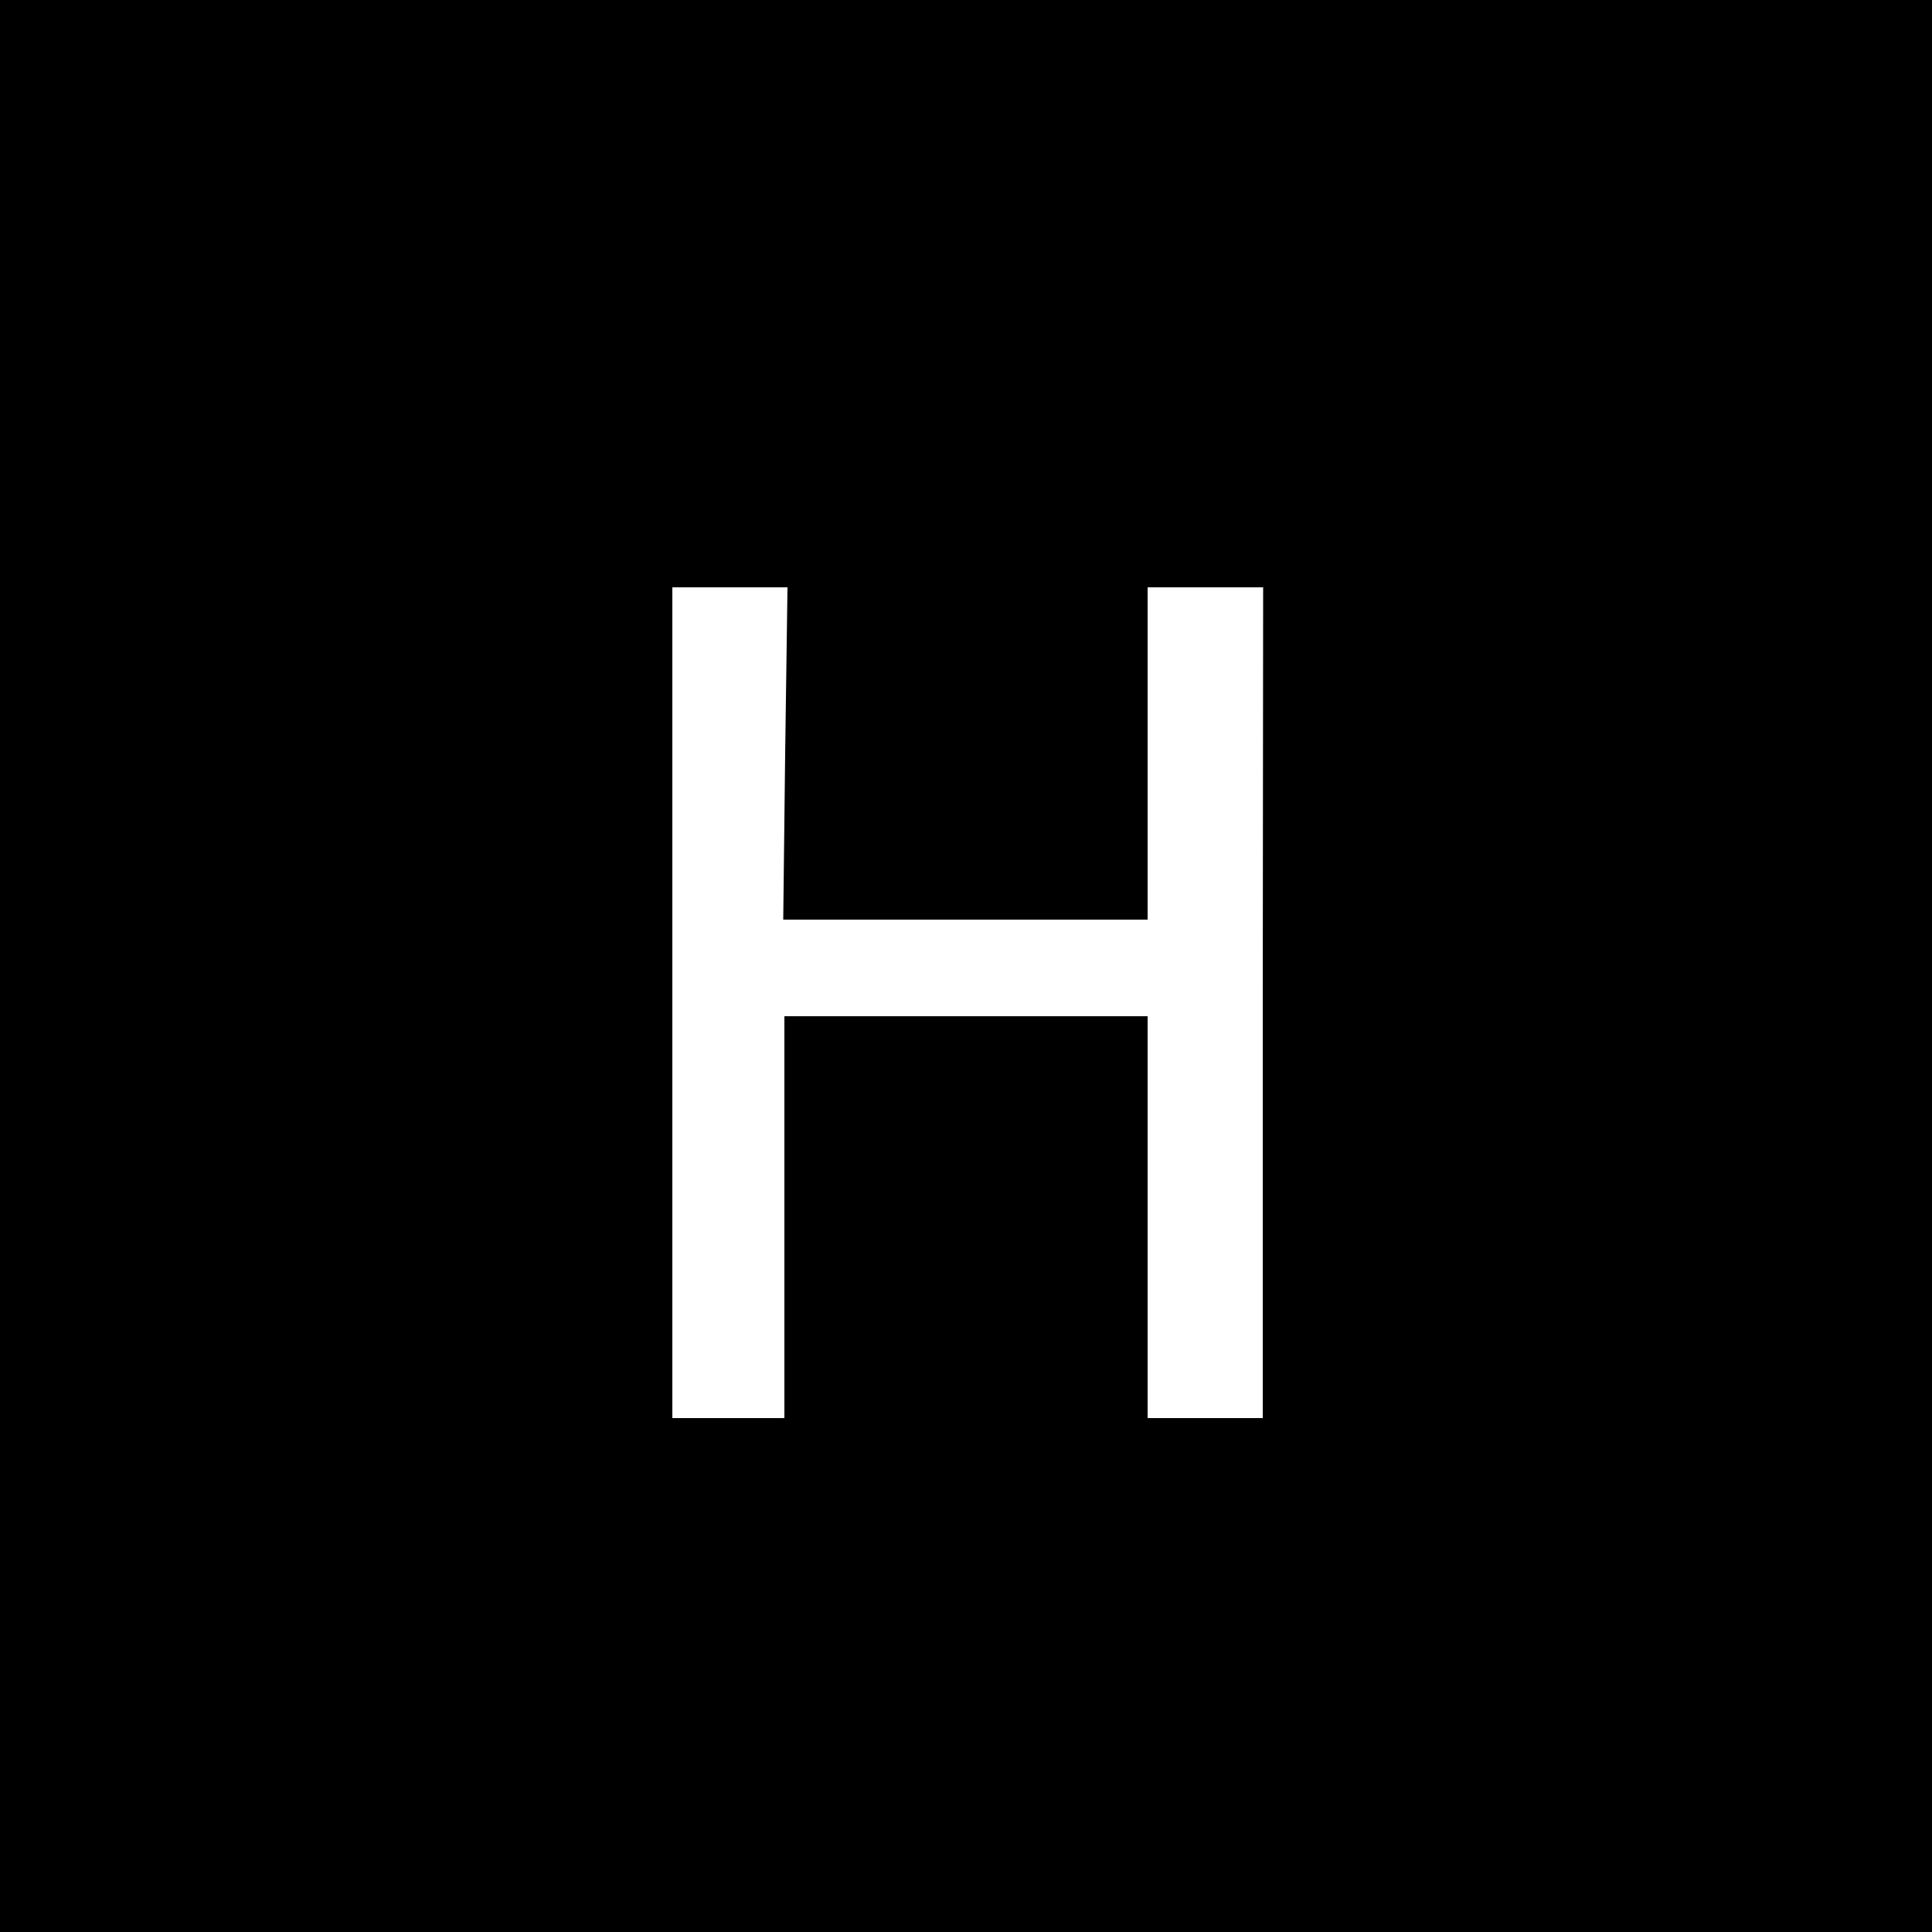
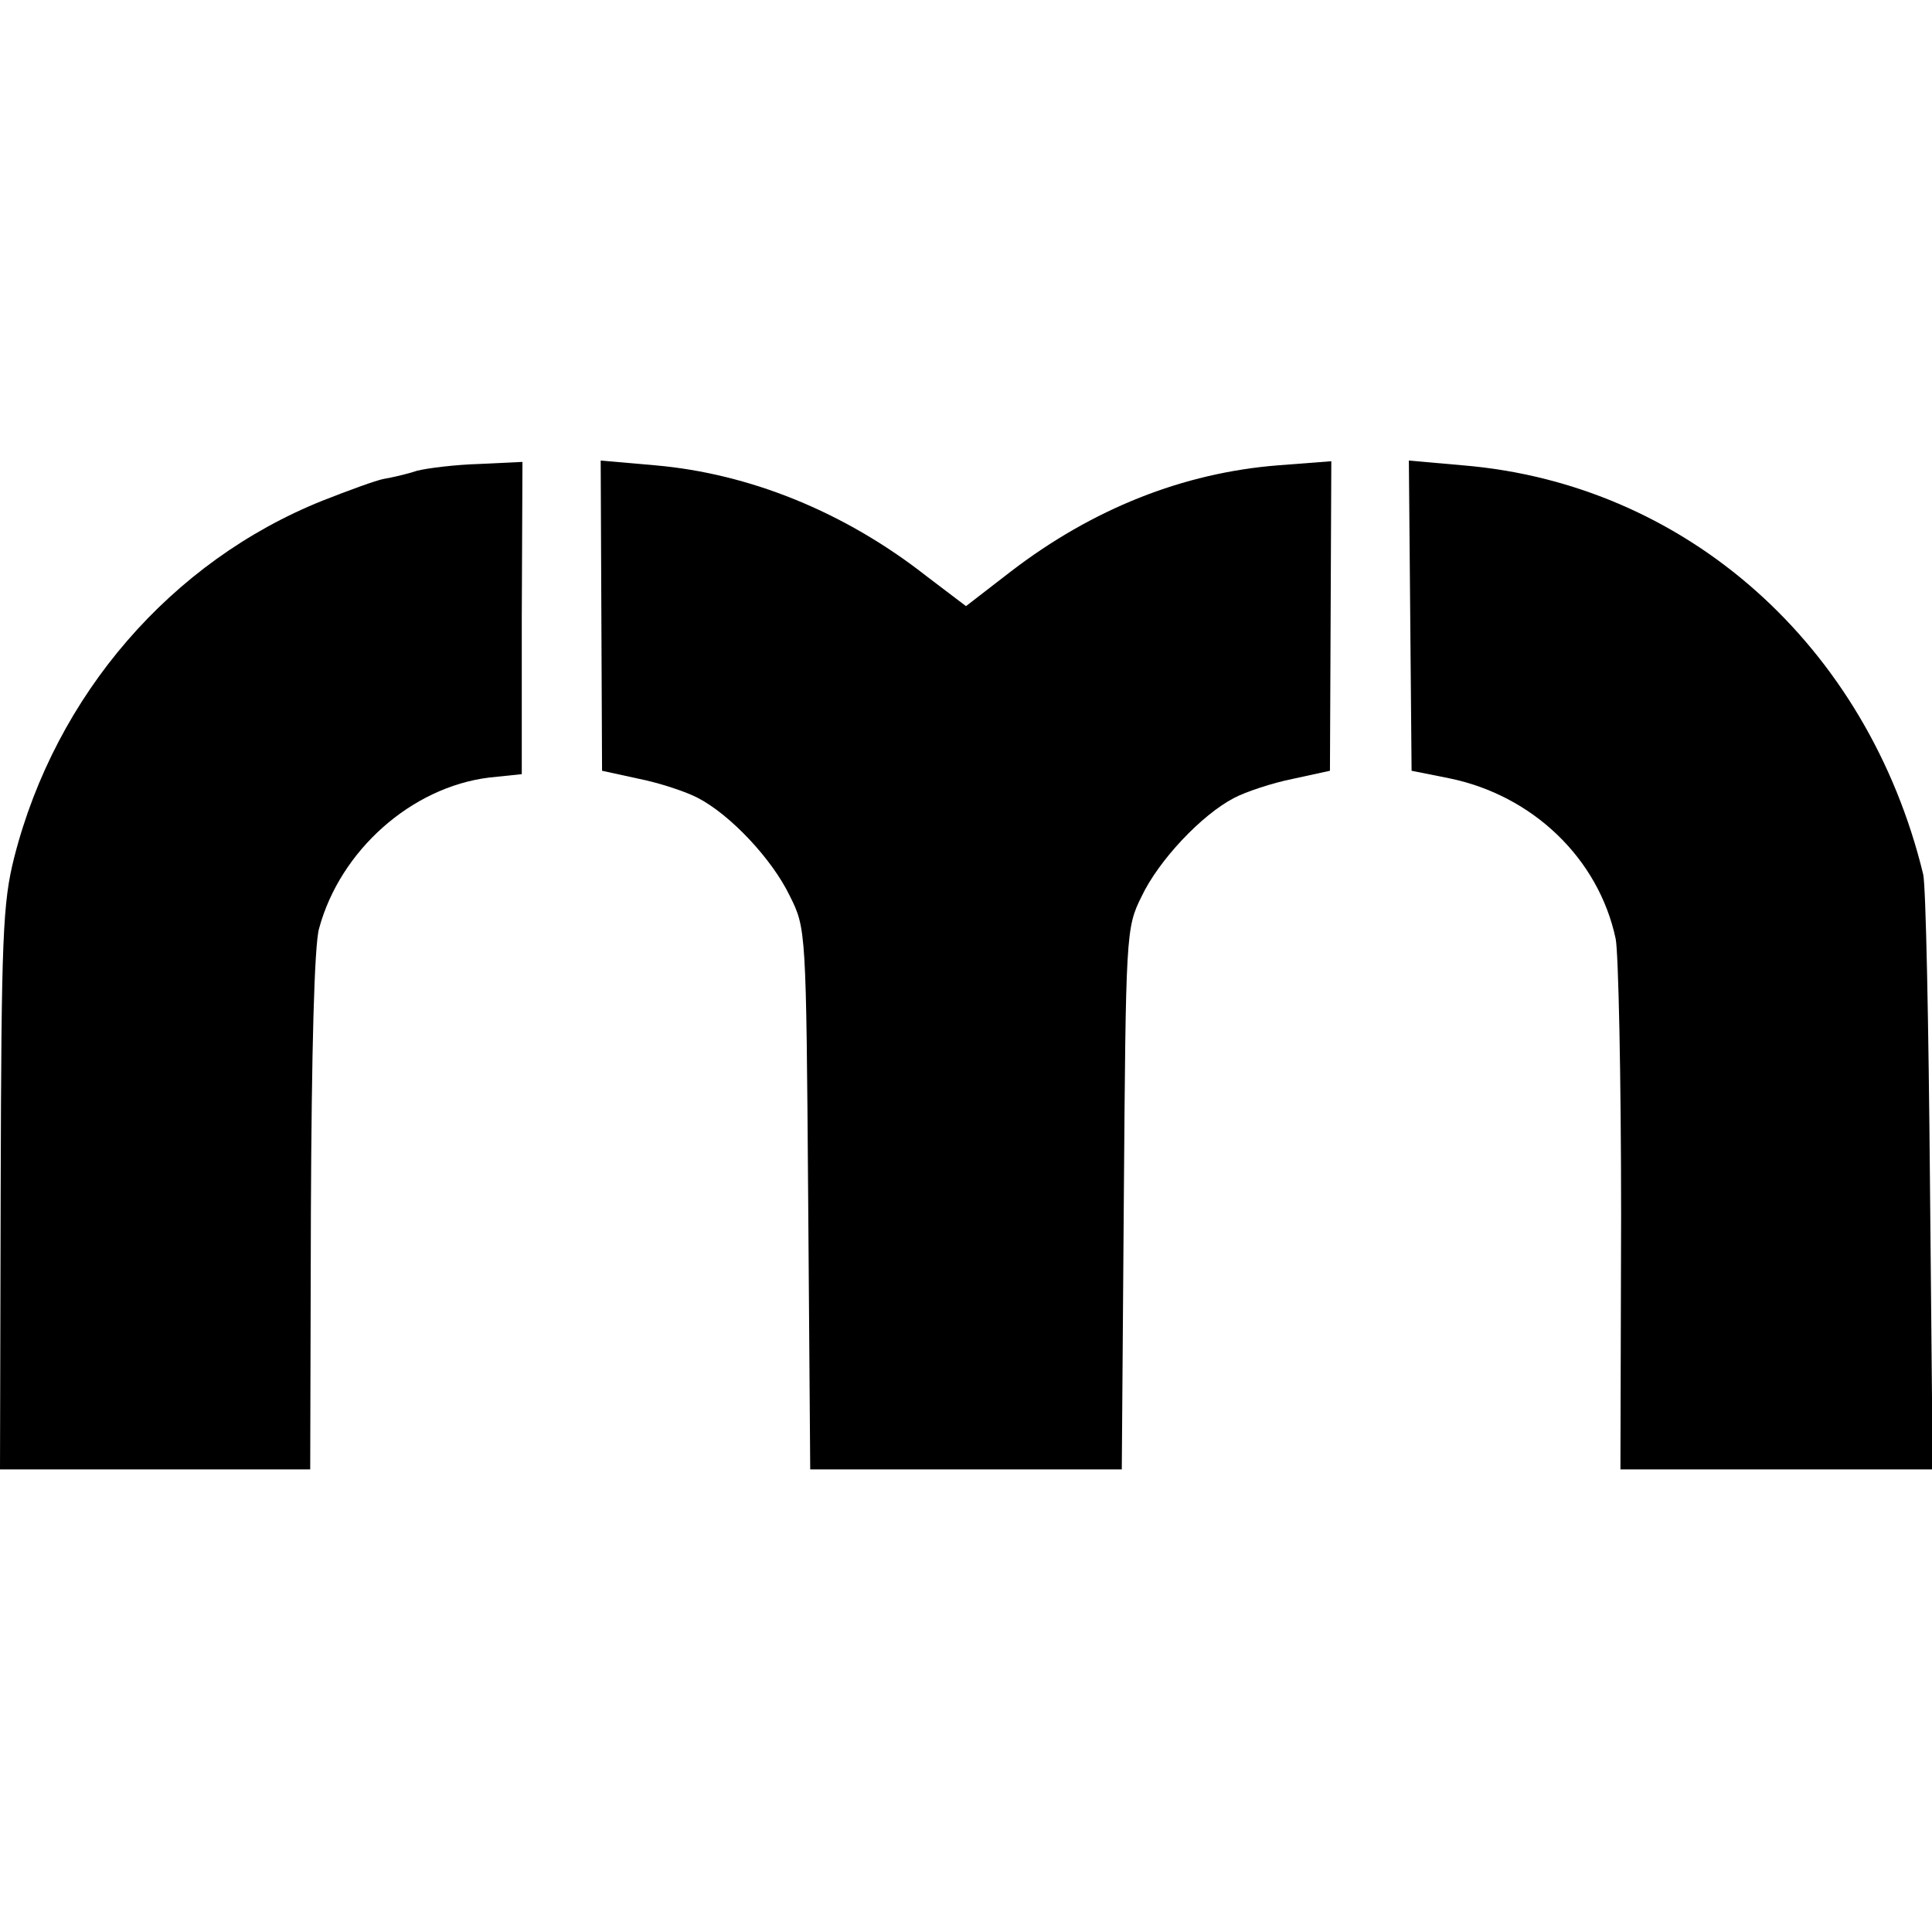
- <svg xmlns="http://www.w3.org/2000/svg" version="1" width="666.667" height="666.667" viewBox="0 0 500 500">
-   <path d="M0 250v250h500V0H0v250zm203.2-55l-.5 43H297v-86h29.9l-.1 107.5V367H297V263h-94v104h-29V152h29.8l-.6 43z" />
+ <svg xmlns="http://www.w3.org/2000/svg" version="1.0" width="284pt" height="284pt" viewBox="0 0 284 284" preserveAspectRatio="xMidYMid meet">
+   <g transform="translate(0,284) scale(0.1,-0.1)" fill="#000000" stroke="none">
+     <path d="M613 2148 c-15 -5 -37 -10 -49 -12 -11 -2 -52 -17 -90 -32 -222 -89 -392 -285 -453 -524 -17 -67 -19 -117 -20 -487 l-1 -413 228 0 228 0 1 378 c1 235 5 393 12 417 31 115 136 208 250 222 l48 5 0 230 1 229 -63 -3 c-35 -1 -76 -6 -92 -10z" />
+     <path d="M884 1935 l1 -228 55 -12 c30 -6 69 -19 86 -28 48 -25 109 -90 135 -144 24 -48 24 -50 27 -445 l3 -398 229 0 229 0 3 398 c3 389 3 398 26 444 25 53 88 120 136 145 17 9 56 22 86 28 l55 12 1 227 1 228 -78 -6 c-140 -11 -273 -64 -393 -156 l-66 -51 -58 44 c-121 95 -261 151 -399 163 l-80 7 1 -228z" />
+     <path d="M2073 1935 l2 -228 55 -11 c123 -25 220 -118 245 -236 4 -19 8 -202 8 -407 l-1 -373 230 0 229 0 -4 423 c-2 232 -6 436 -10 452 -82 337 -349 574 -677 601 l-79 7 2 -228z" />
+   </g>
</svg>
